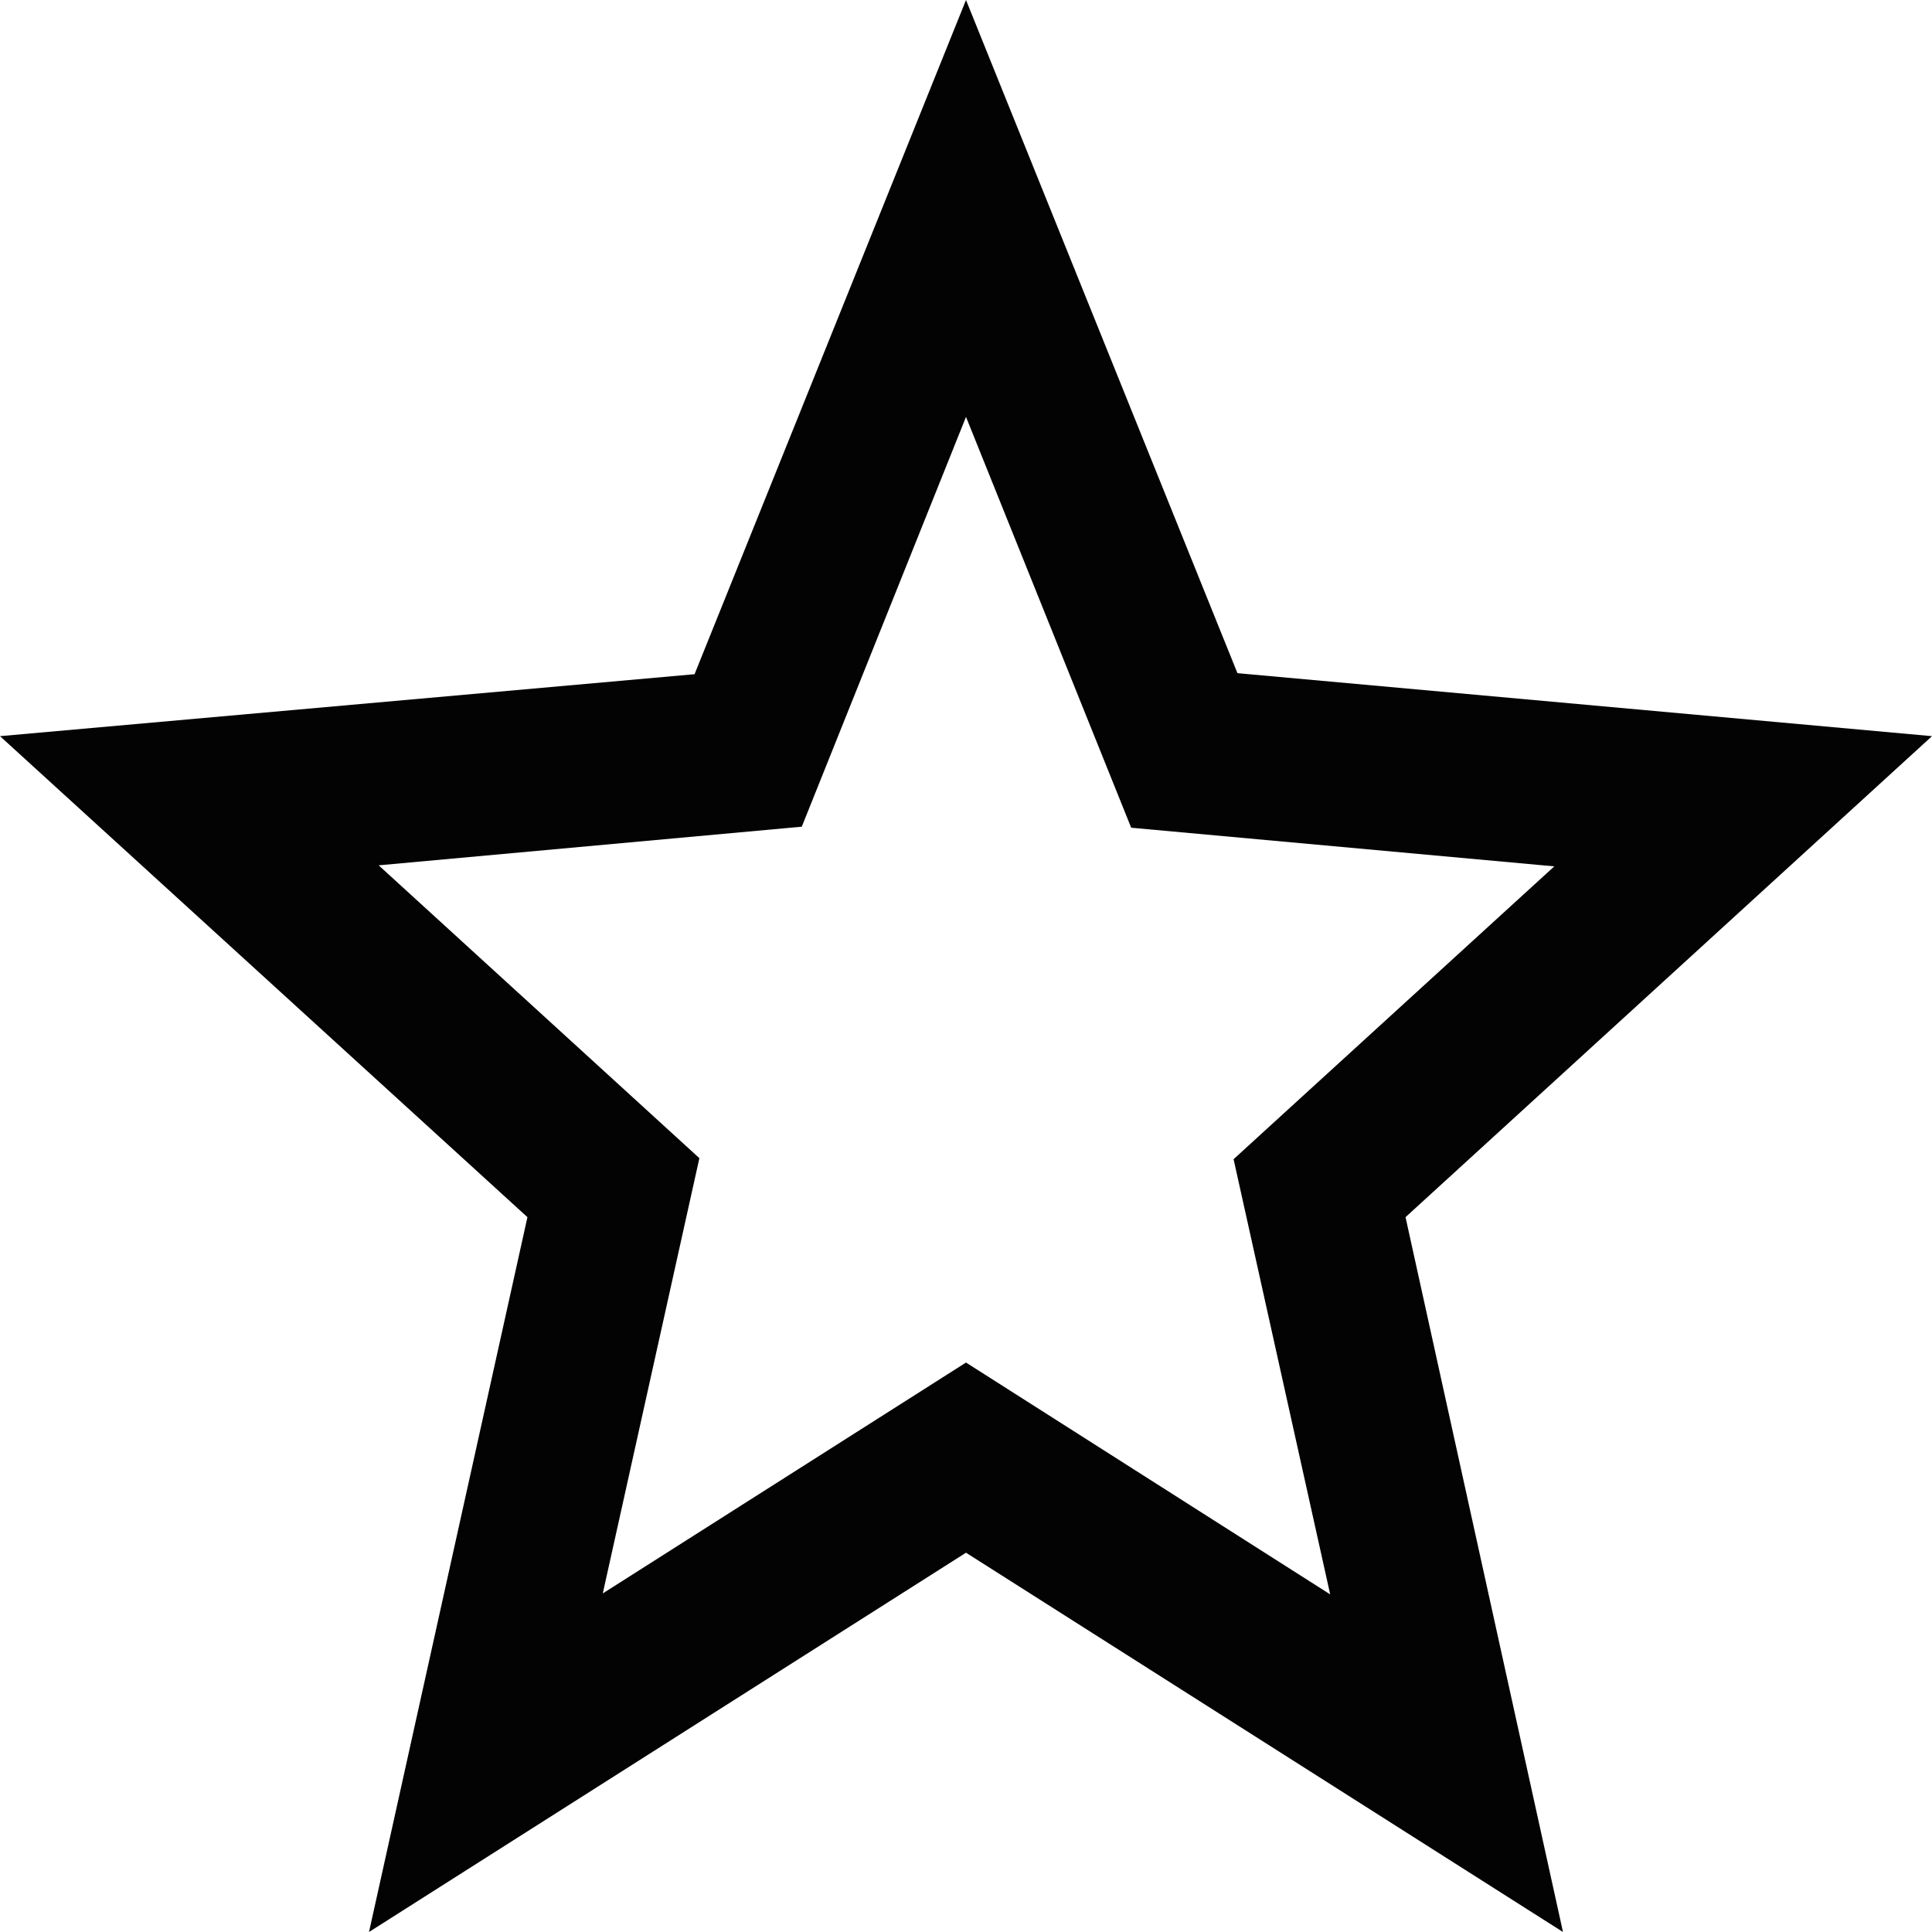
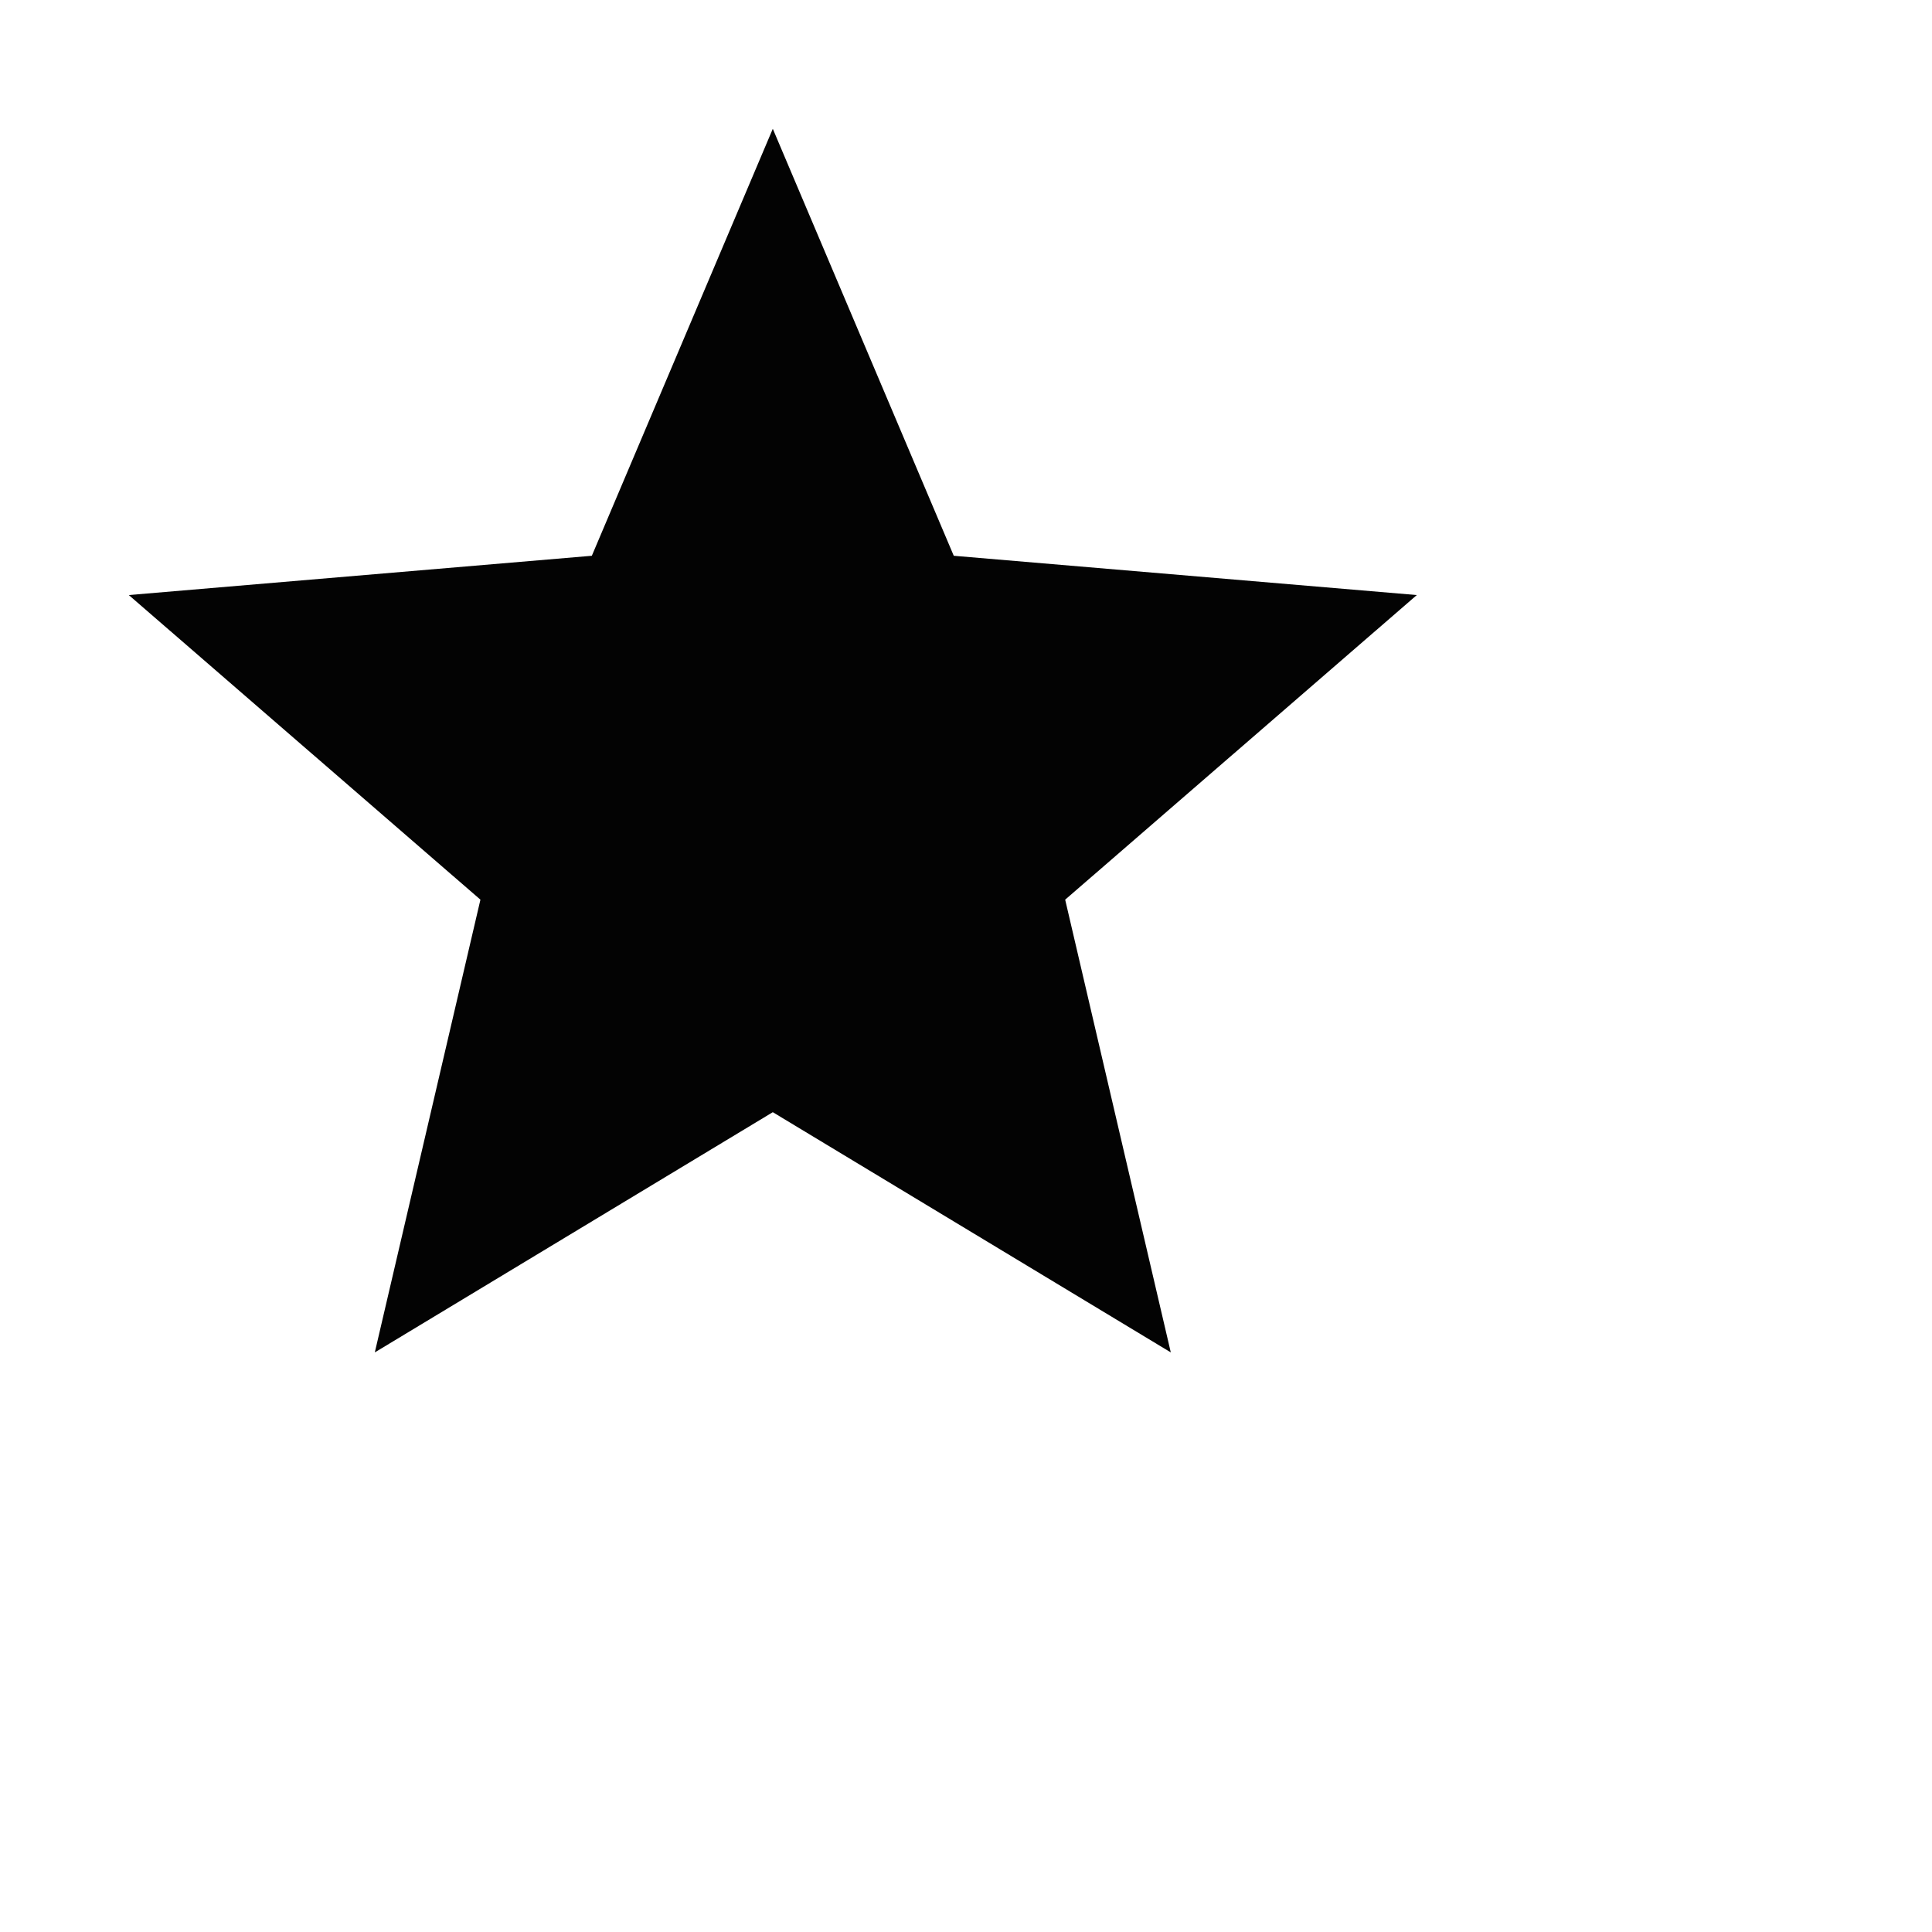
- <svg xmlns="http://www.w3.org/2000/svg" width="28px" height="28px" viewBox="0 0 28 28" version="1.1">
-   <g id="Symbols" stroke="none" stroke-width="1" fill="none" fill-rule="evenodd">
-     <g id="Card-Hover" transform="translate(-237, -18)" fill="#030303" fill-rule="nonzero">
-       <g id="Card-Favorites-Hover">
-         <path d="M265,28.669 L254.934,27.756 L251,18 L247.066,27.771 L237,28.669 L244.644,35.64 L242.348,46 L251,40.503 L259.652,46 L257.37,35.64 L265,28.669 Z M251,37.747 L245.736,41.093 L247.136,34.785 L242.488,30.541 L248.62,29.981 L251,24.042 L253.394,29.996 L259.526,30.556 L254.878,34.8 L256.278,41.107 L251,37.747 Z" id="Shape" />
-       </g>
-     </g>
-   </g>
+ <svg xmlns="http://www.w3.org/2000/svg" height="30" viewBox="0 0 30 30" width="30">
+   <path d="M0 0h24v24H0z" fill="none" />
+   <path d="M0 0h24v24H0z" fill="none" />
+   <path d="M12 17.27L18.18 21l-1.64-7.03L22 9.24l-7.19-.61L12 2 9.19 8.63 2 9.24l5.46 4.73L5.82 21z" fill="#030303" />
</svg>
